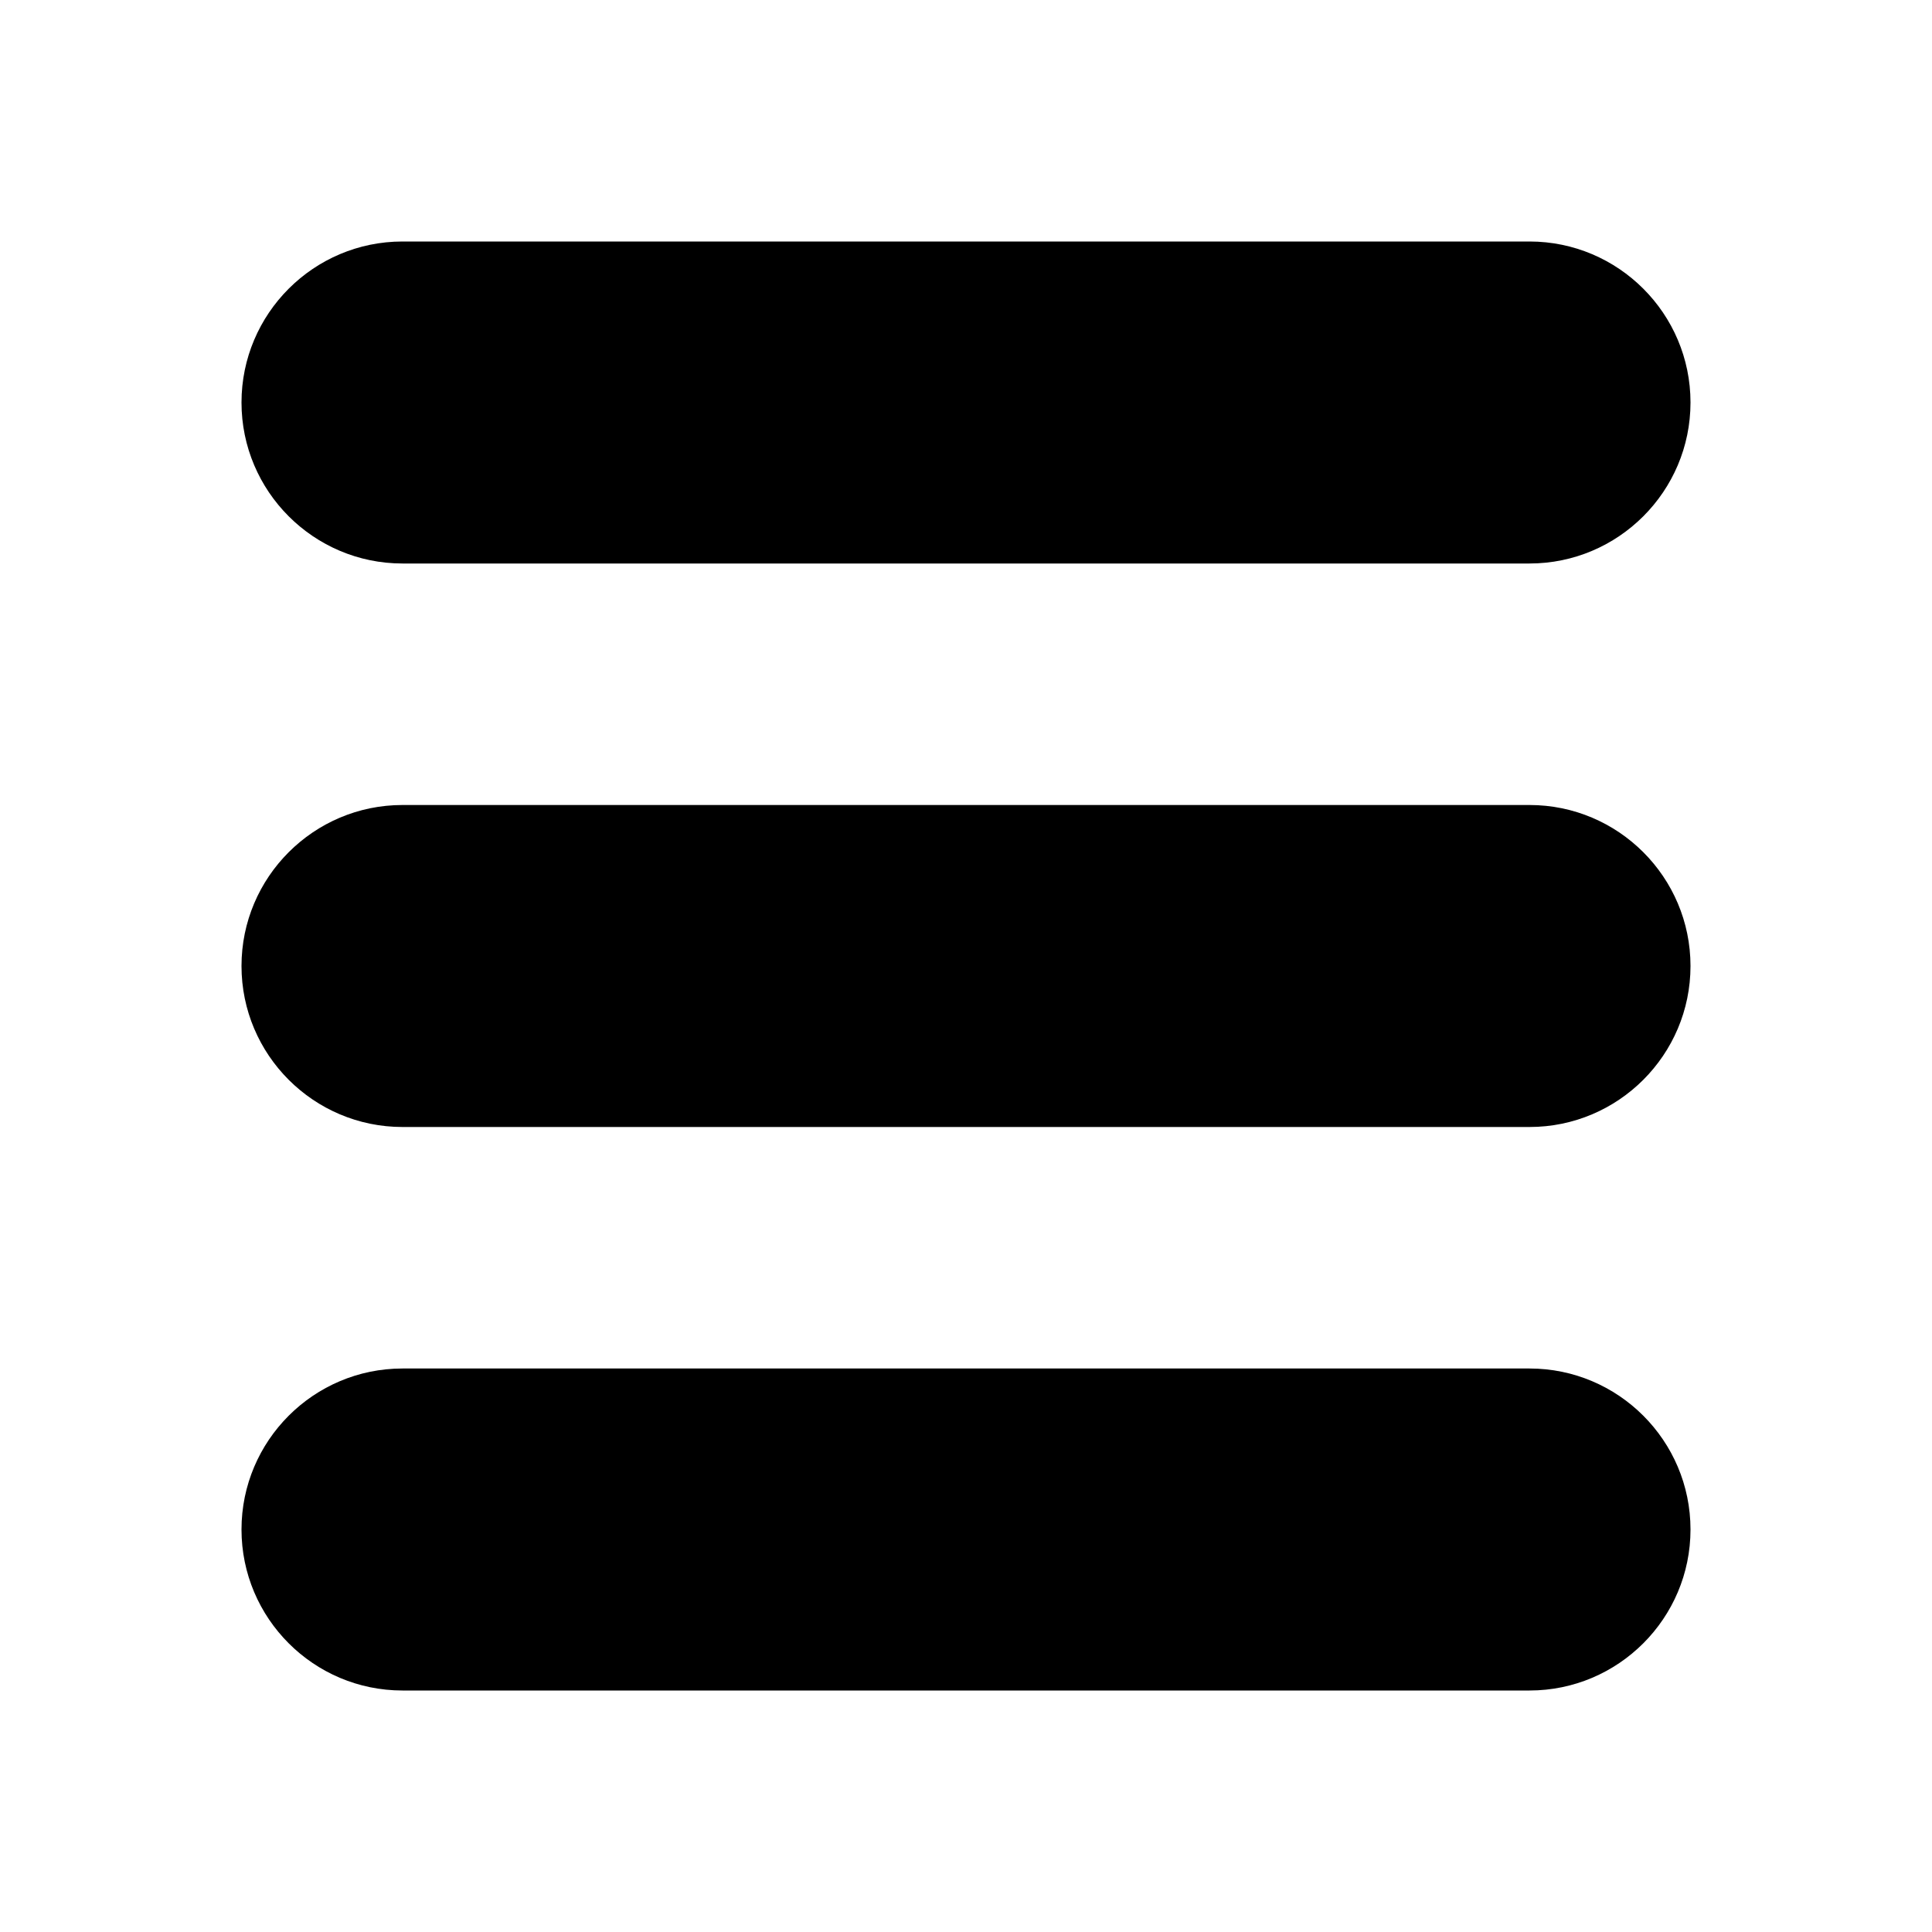
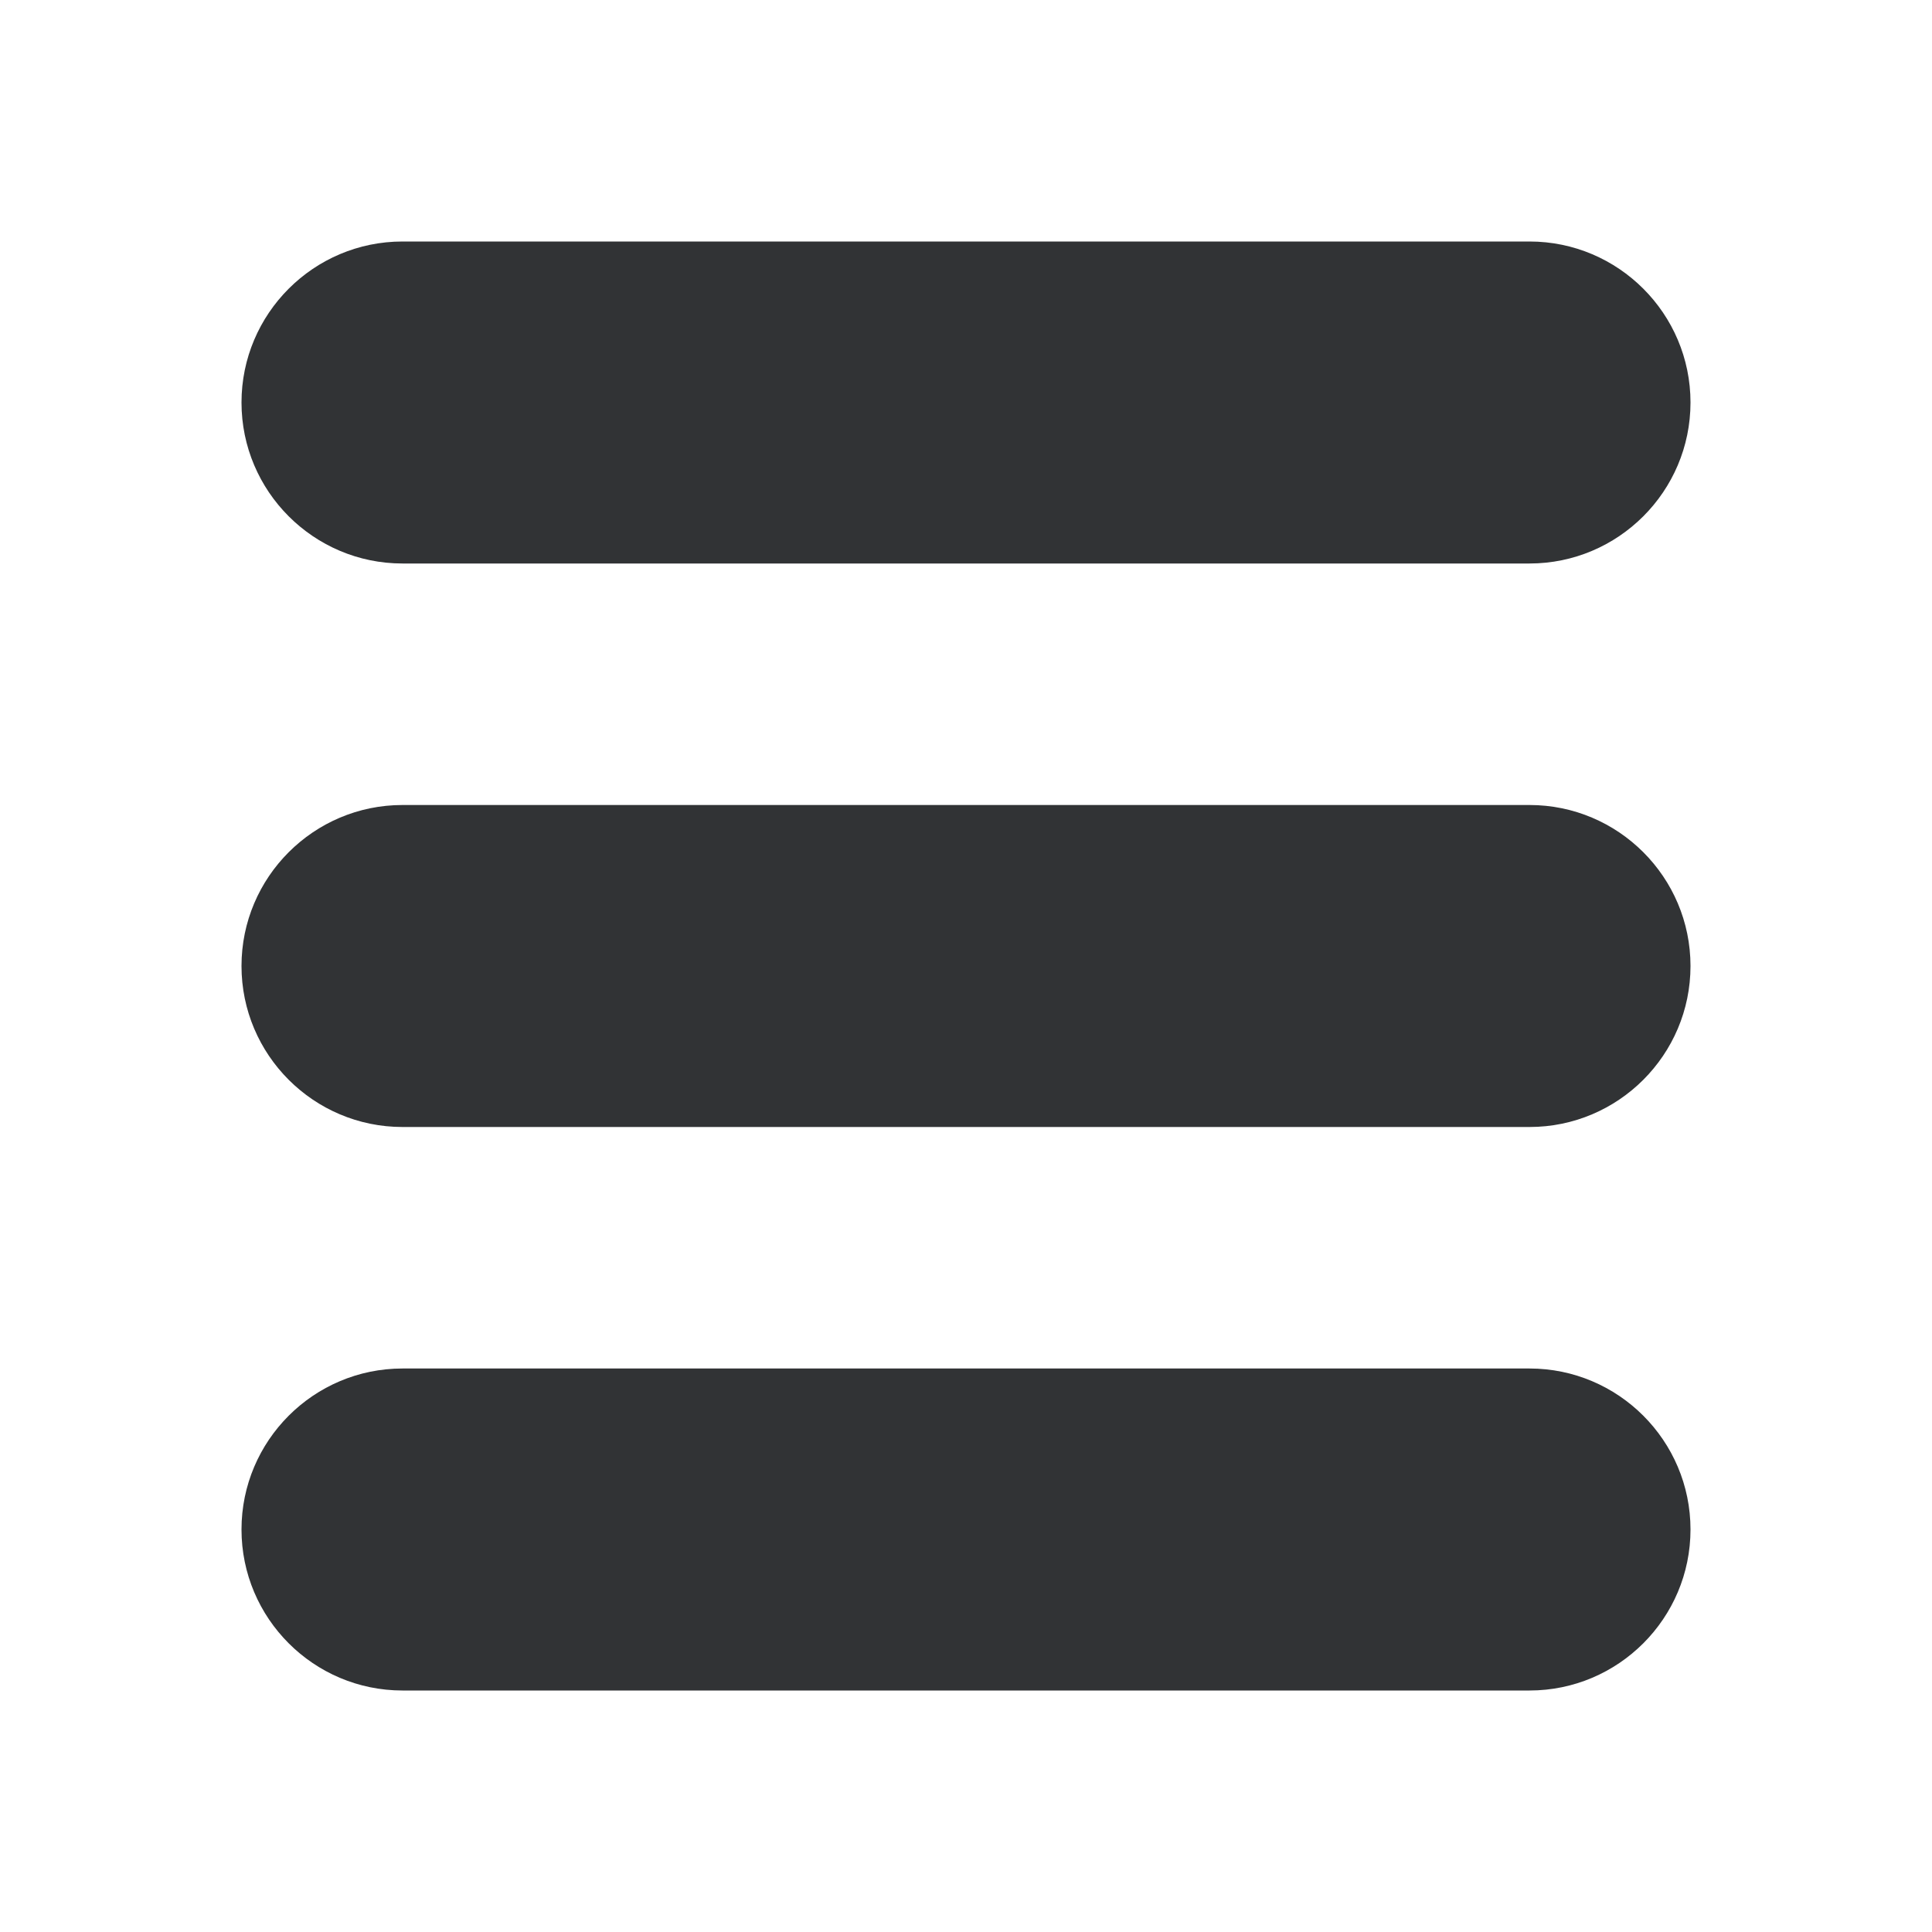
<svg xmlns="http://www.w3.org/2000/svg" version="1.1" width="24" height="24" viewBox="0 0 24 24">
-   <path d="M19 17h-14c-1.103 0-2 0.897-2 2s0.897 2 2 2h14c1.103 0 2-0.897 2-2s-0.897-2-2-2z" />
-   <path d="M19 10h-14c-1.103 0-2 0.897-2 2s0.897 2 2 2h14c1.103 0 2-0.897 2-2s-0.897-2-2-2z" />
-   <path d="M19 3h-14c-1.103 0-2 0.897-2 2s0.897 2 2 2h14c1.103 0 2-0.897 2-2s-0.897-2-2-2z" />
+   <path fill="#313335" d="M19 17h-14c-1.103 0-2 0.897-2 2s0.897 2 2 2h14c1.103 0 2-0.897 2-2s-0.897-2-2-2z" />
+   <path fill="#313335" d="M19 10h-14c-1.103 0-2 0.897-2 2s0.897 2 2 2h14c1.103 0 2-0.897 2-2s-0.897-2-2-2z" />
+   <path fill="#313335" d="M19 3h-14c-1.103 0-2 0.897-2 2s0.897 2 2 2h14c1.103 0 2-0.897 2-2s-0.897-2-2-2z" />
</svg>
